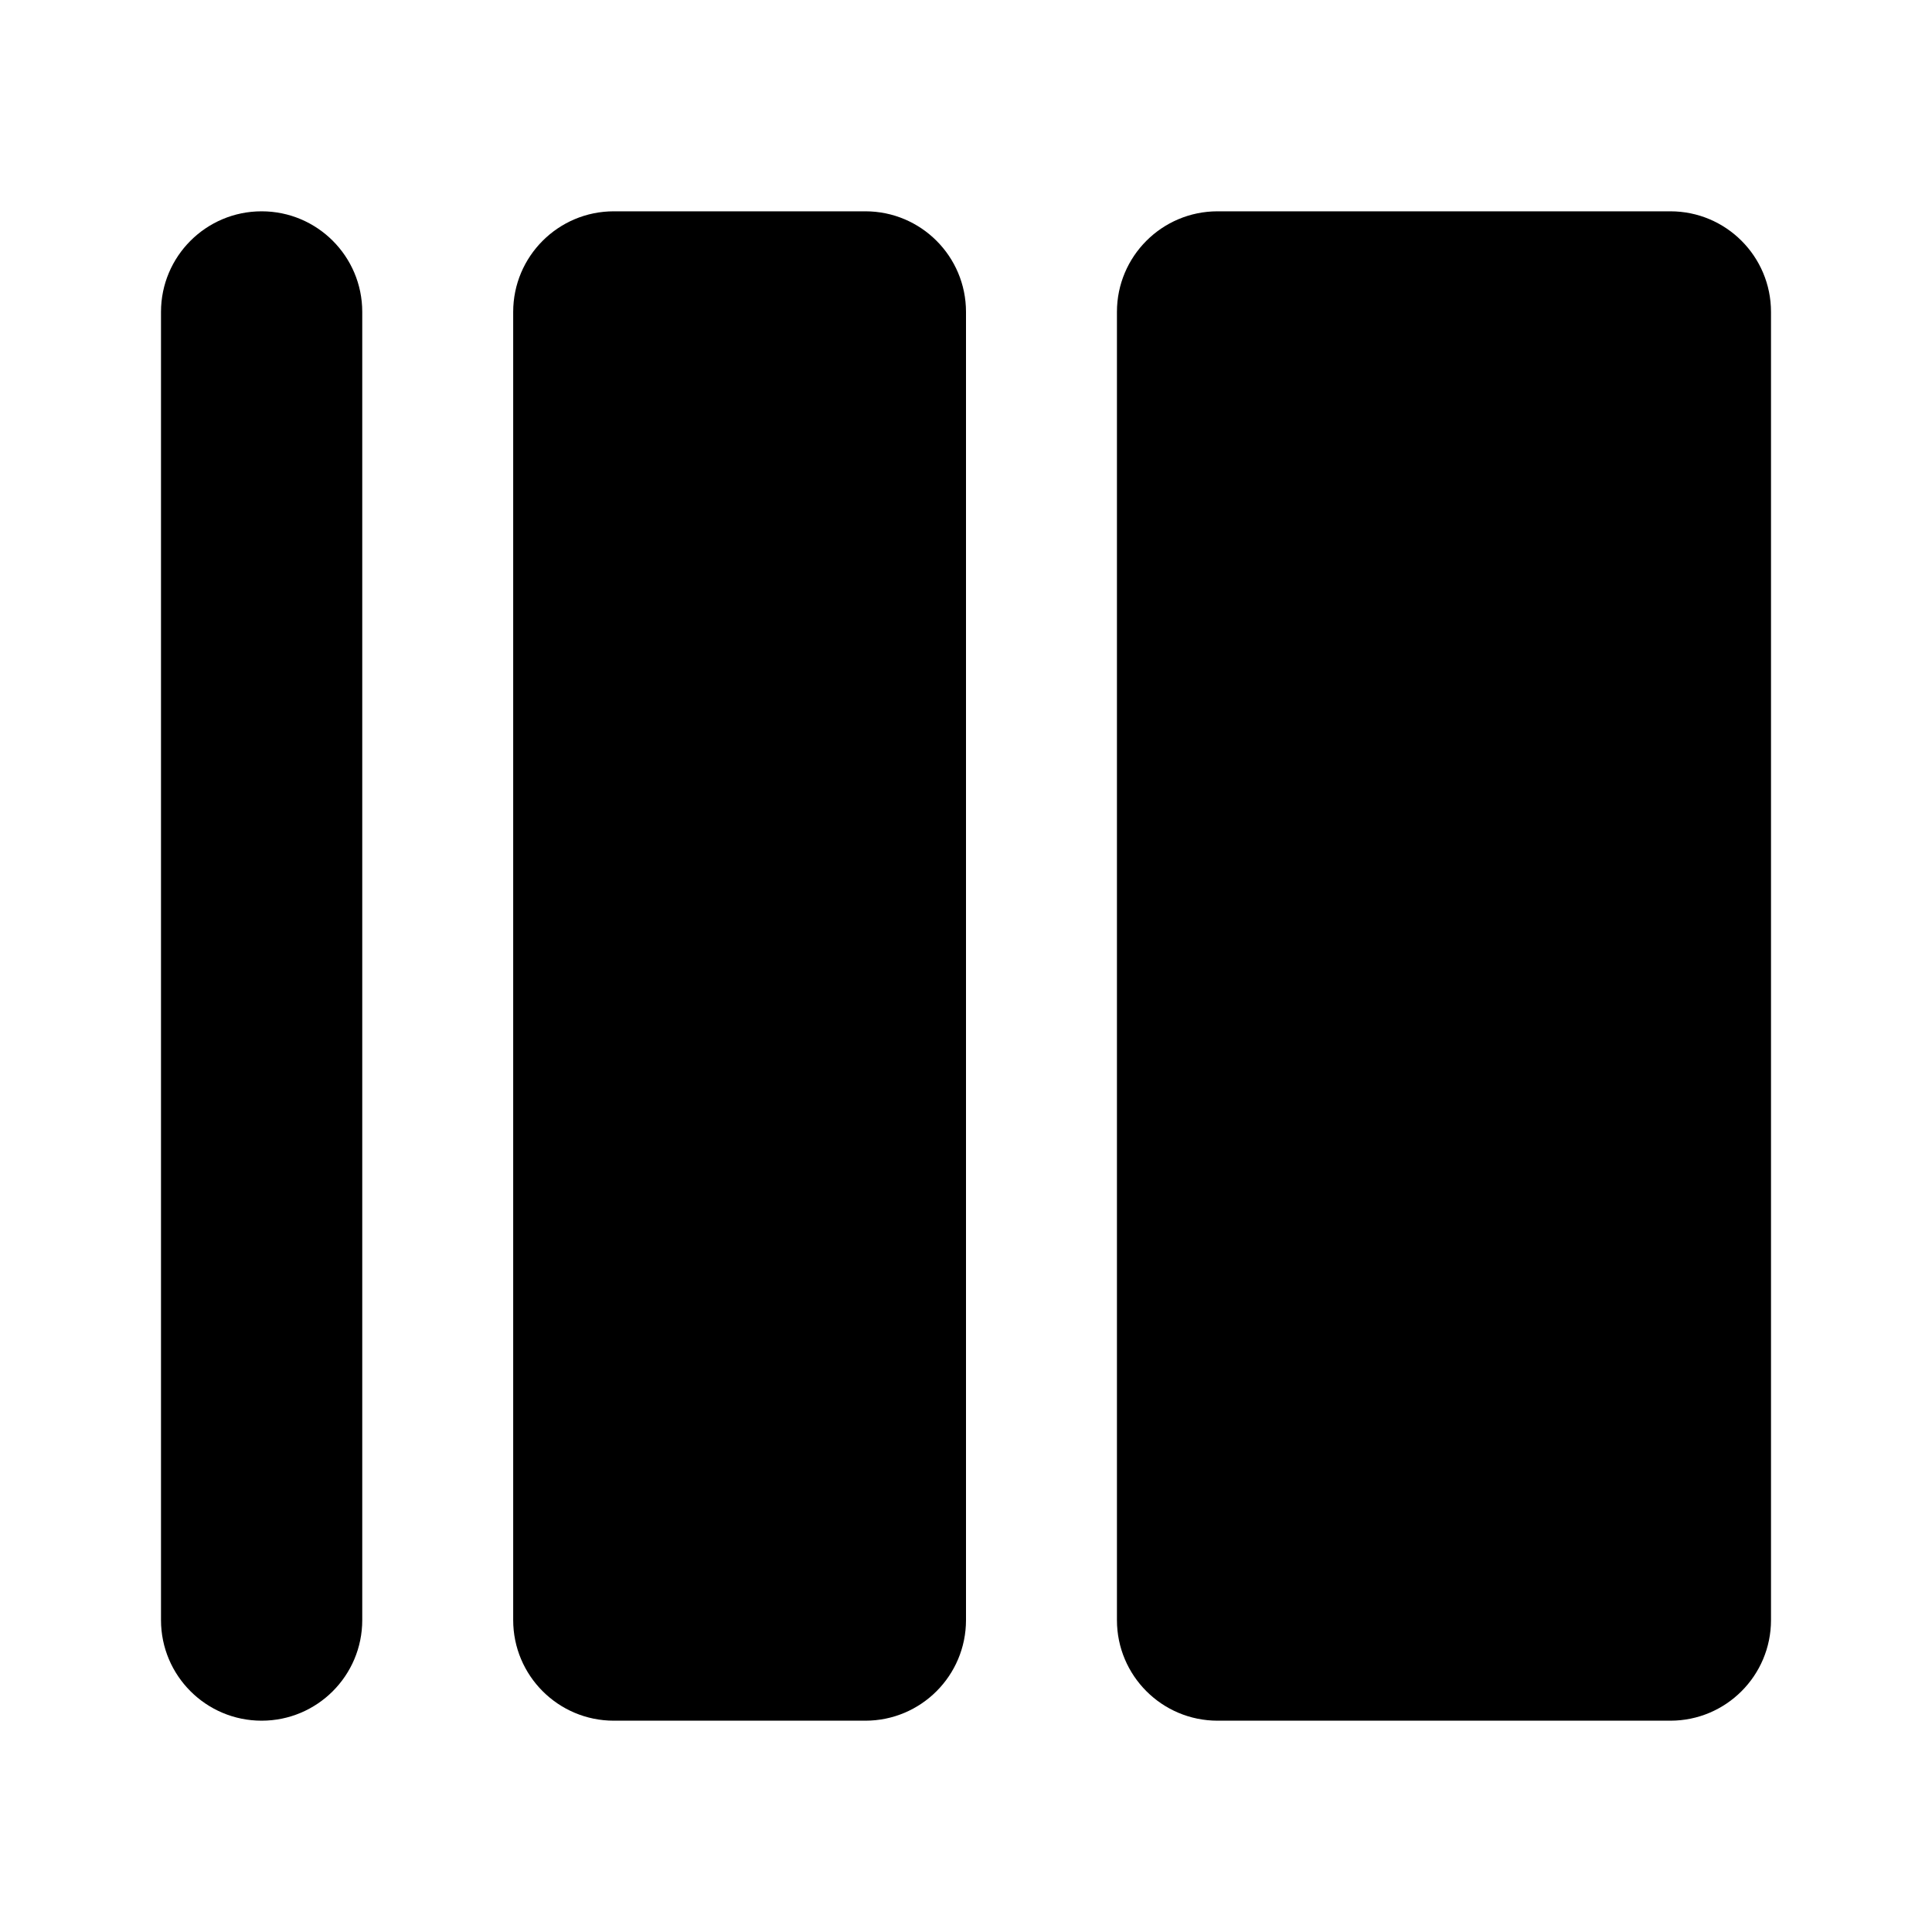
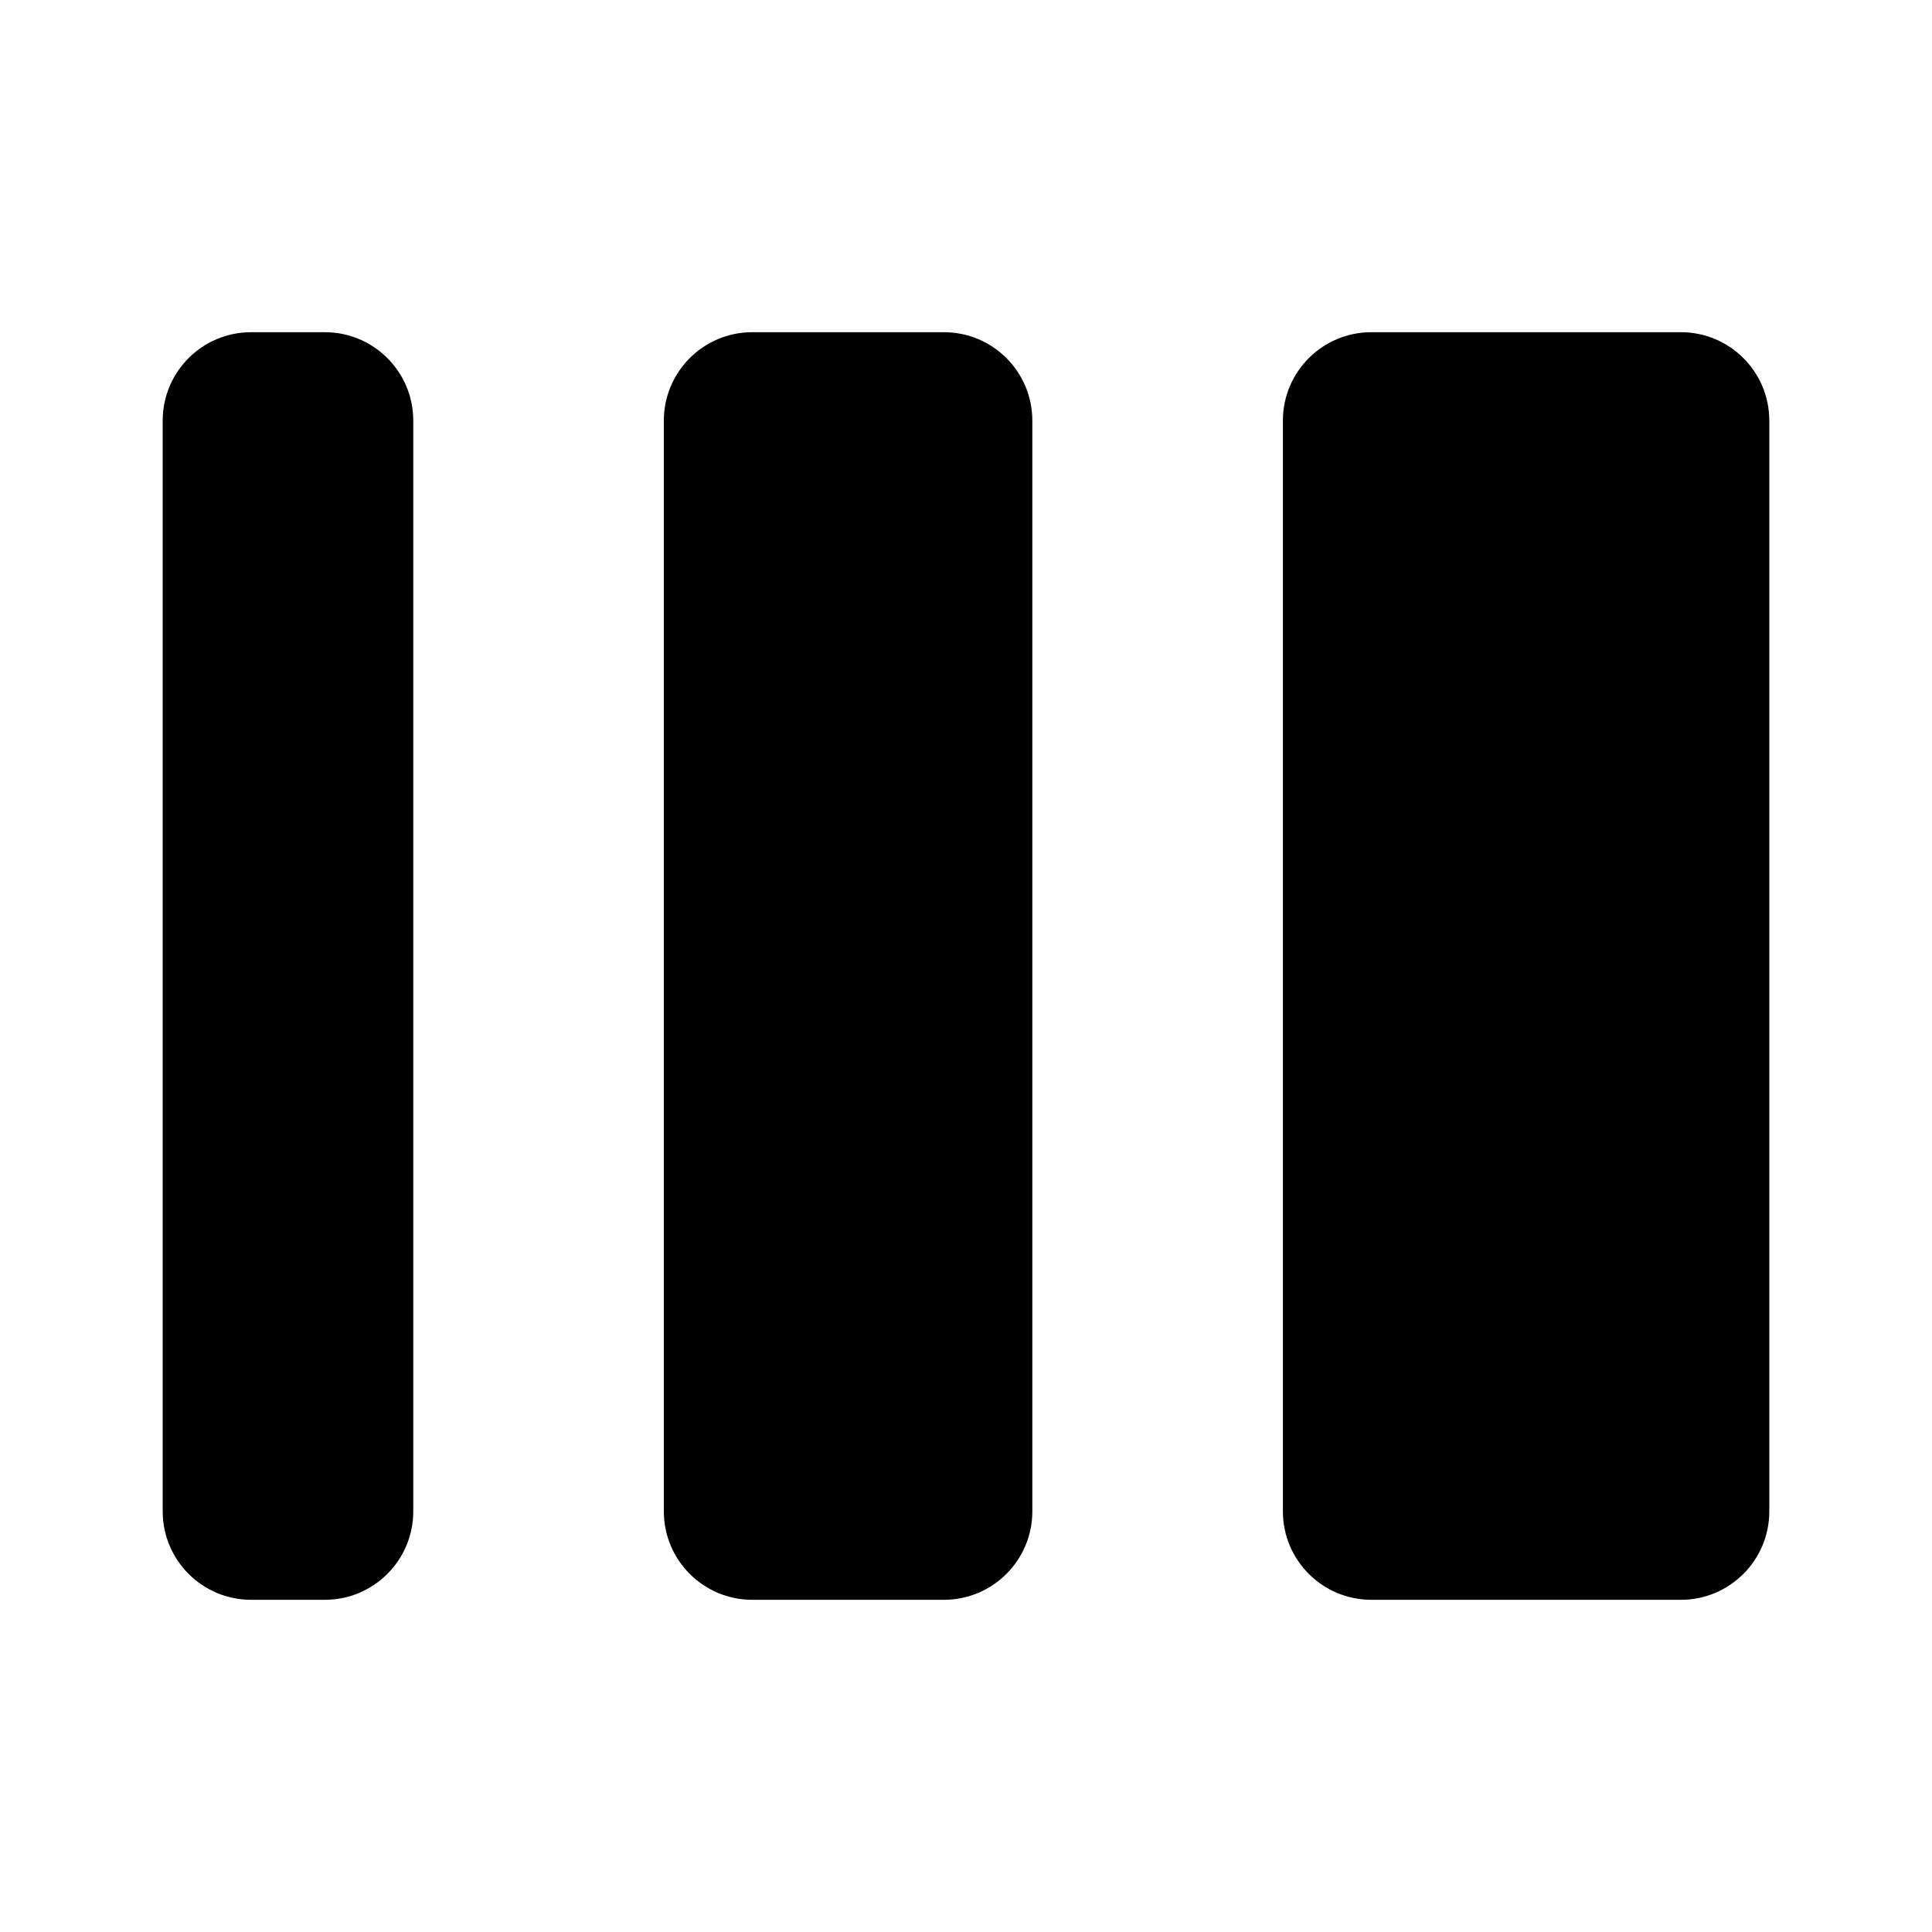
<svg xmlns="http://www.w3.org/2000/svg" viewBox="0 0 24 24" width="24" height="24">
-   <g transform="translate(-8.000 -8.000) scale(0.3125)" fill="currentColor">
-     <rect x="32" y="34" width="8" height="60" rx="4" />
-     <rect x="46" y="34" width="18" height="60" rx="4" />
-     <rect x="70" y="34" width="26" height="60" rx="4" />
+   <g transform="translate(12 12) scale(0.1831) translate(-64 -64)" fill="currentColor">
+     <rect x="9.5" y="21" width="17" height="86" rx="6" />
+     <rect x="43.5" y="21" width="25" height="86" rx="6" />
+     <rect x="85.5" y="21" width="33" height="86" rx="6" />
  </g>
</svg>
